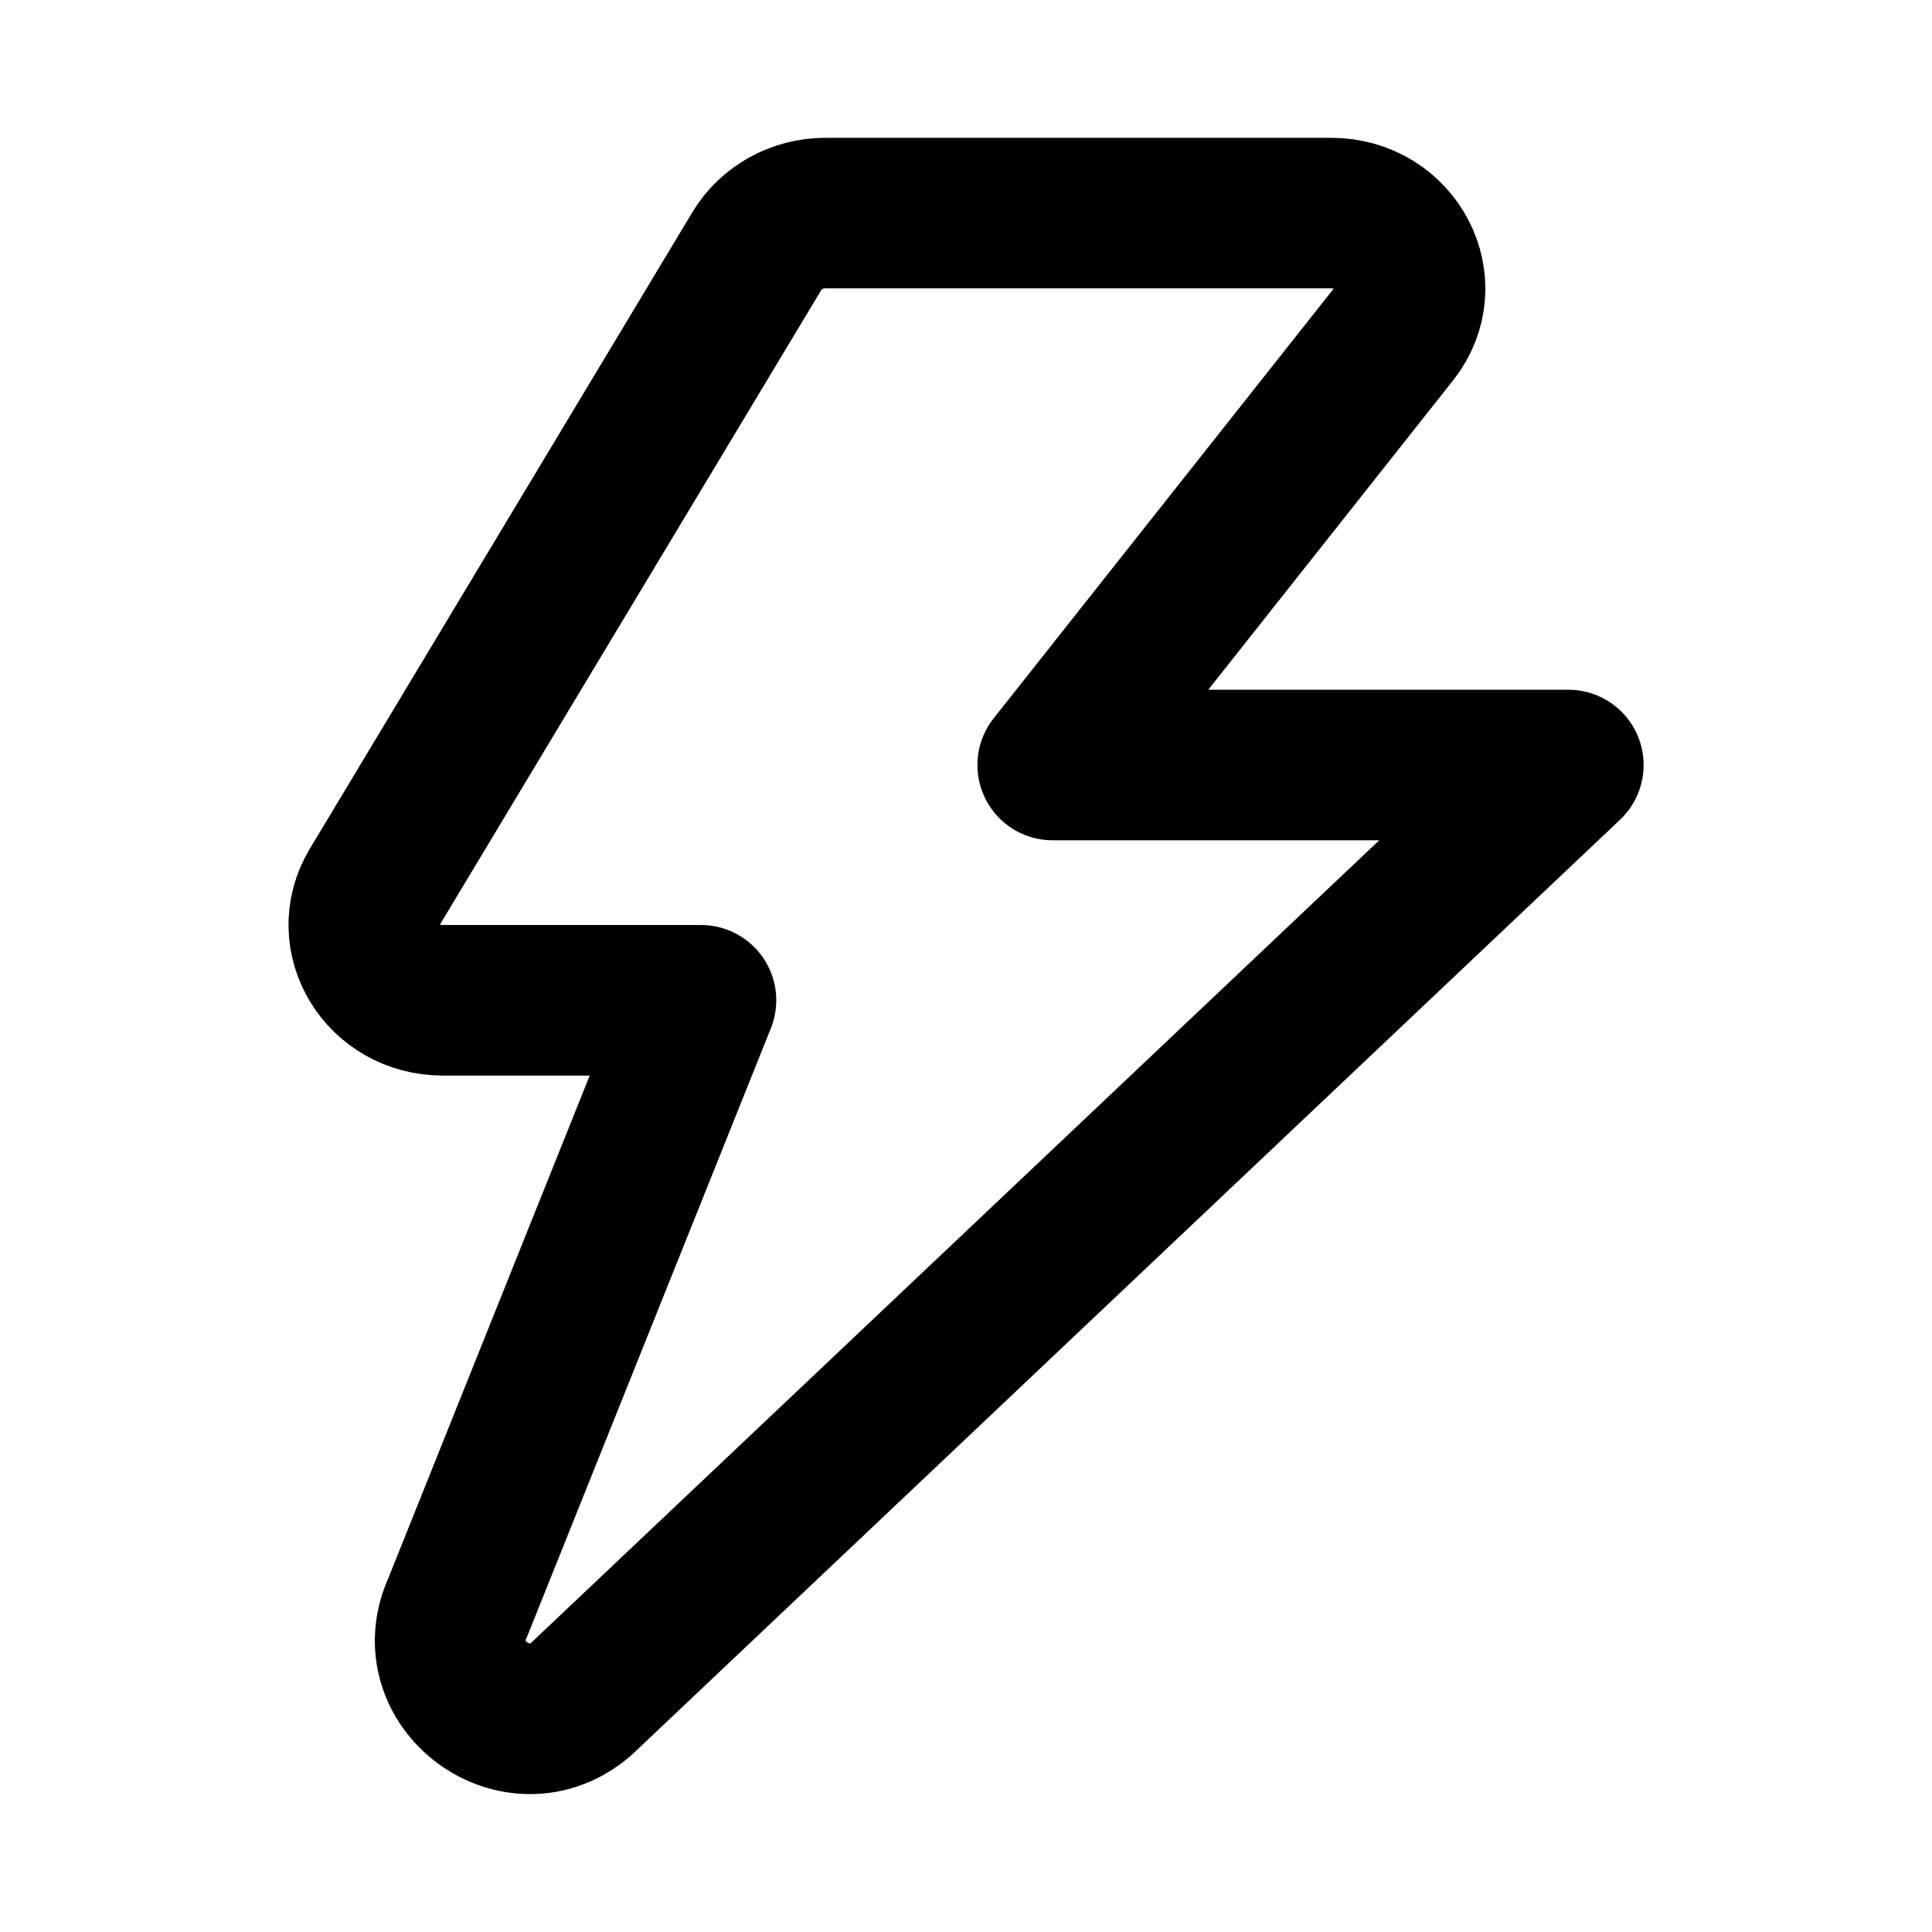
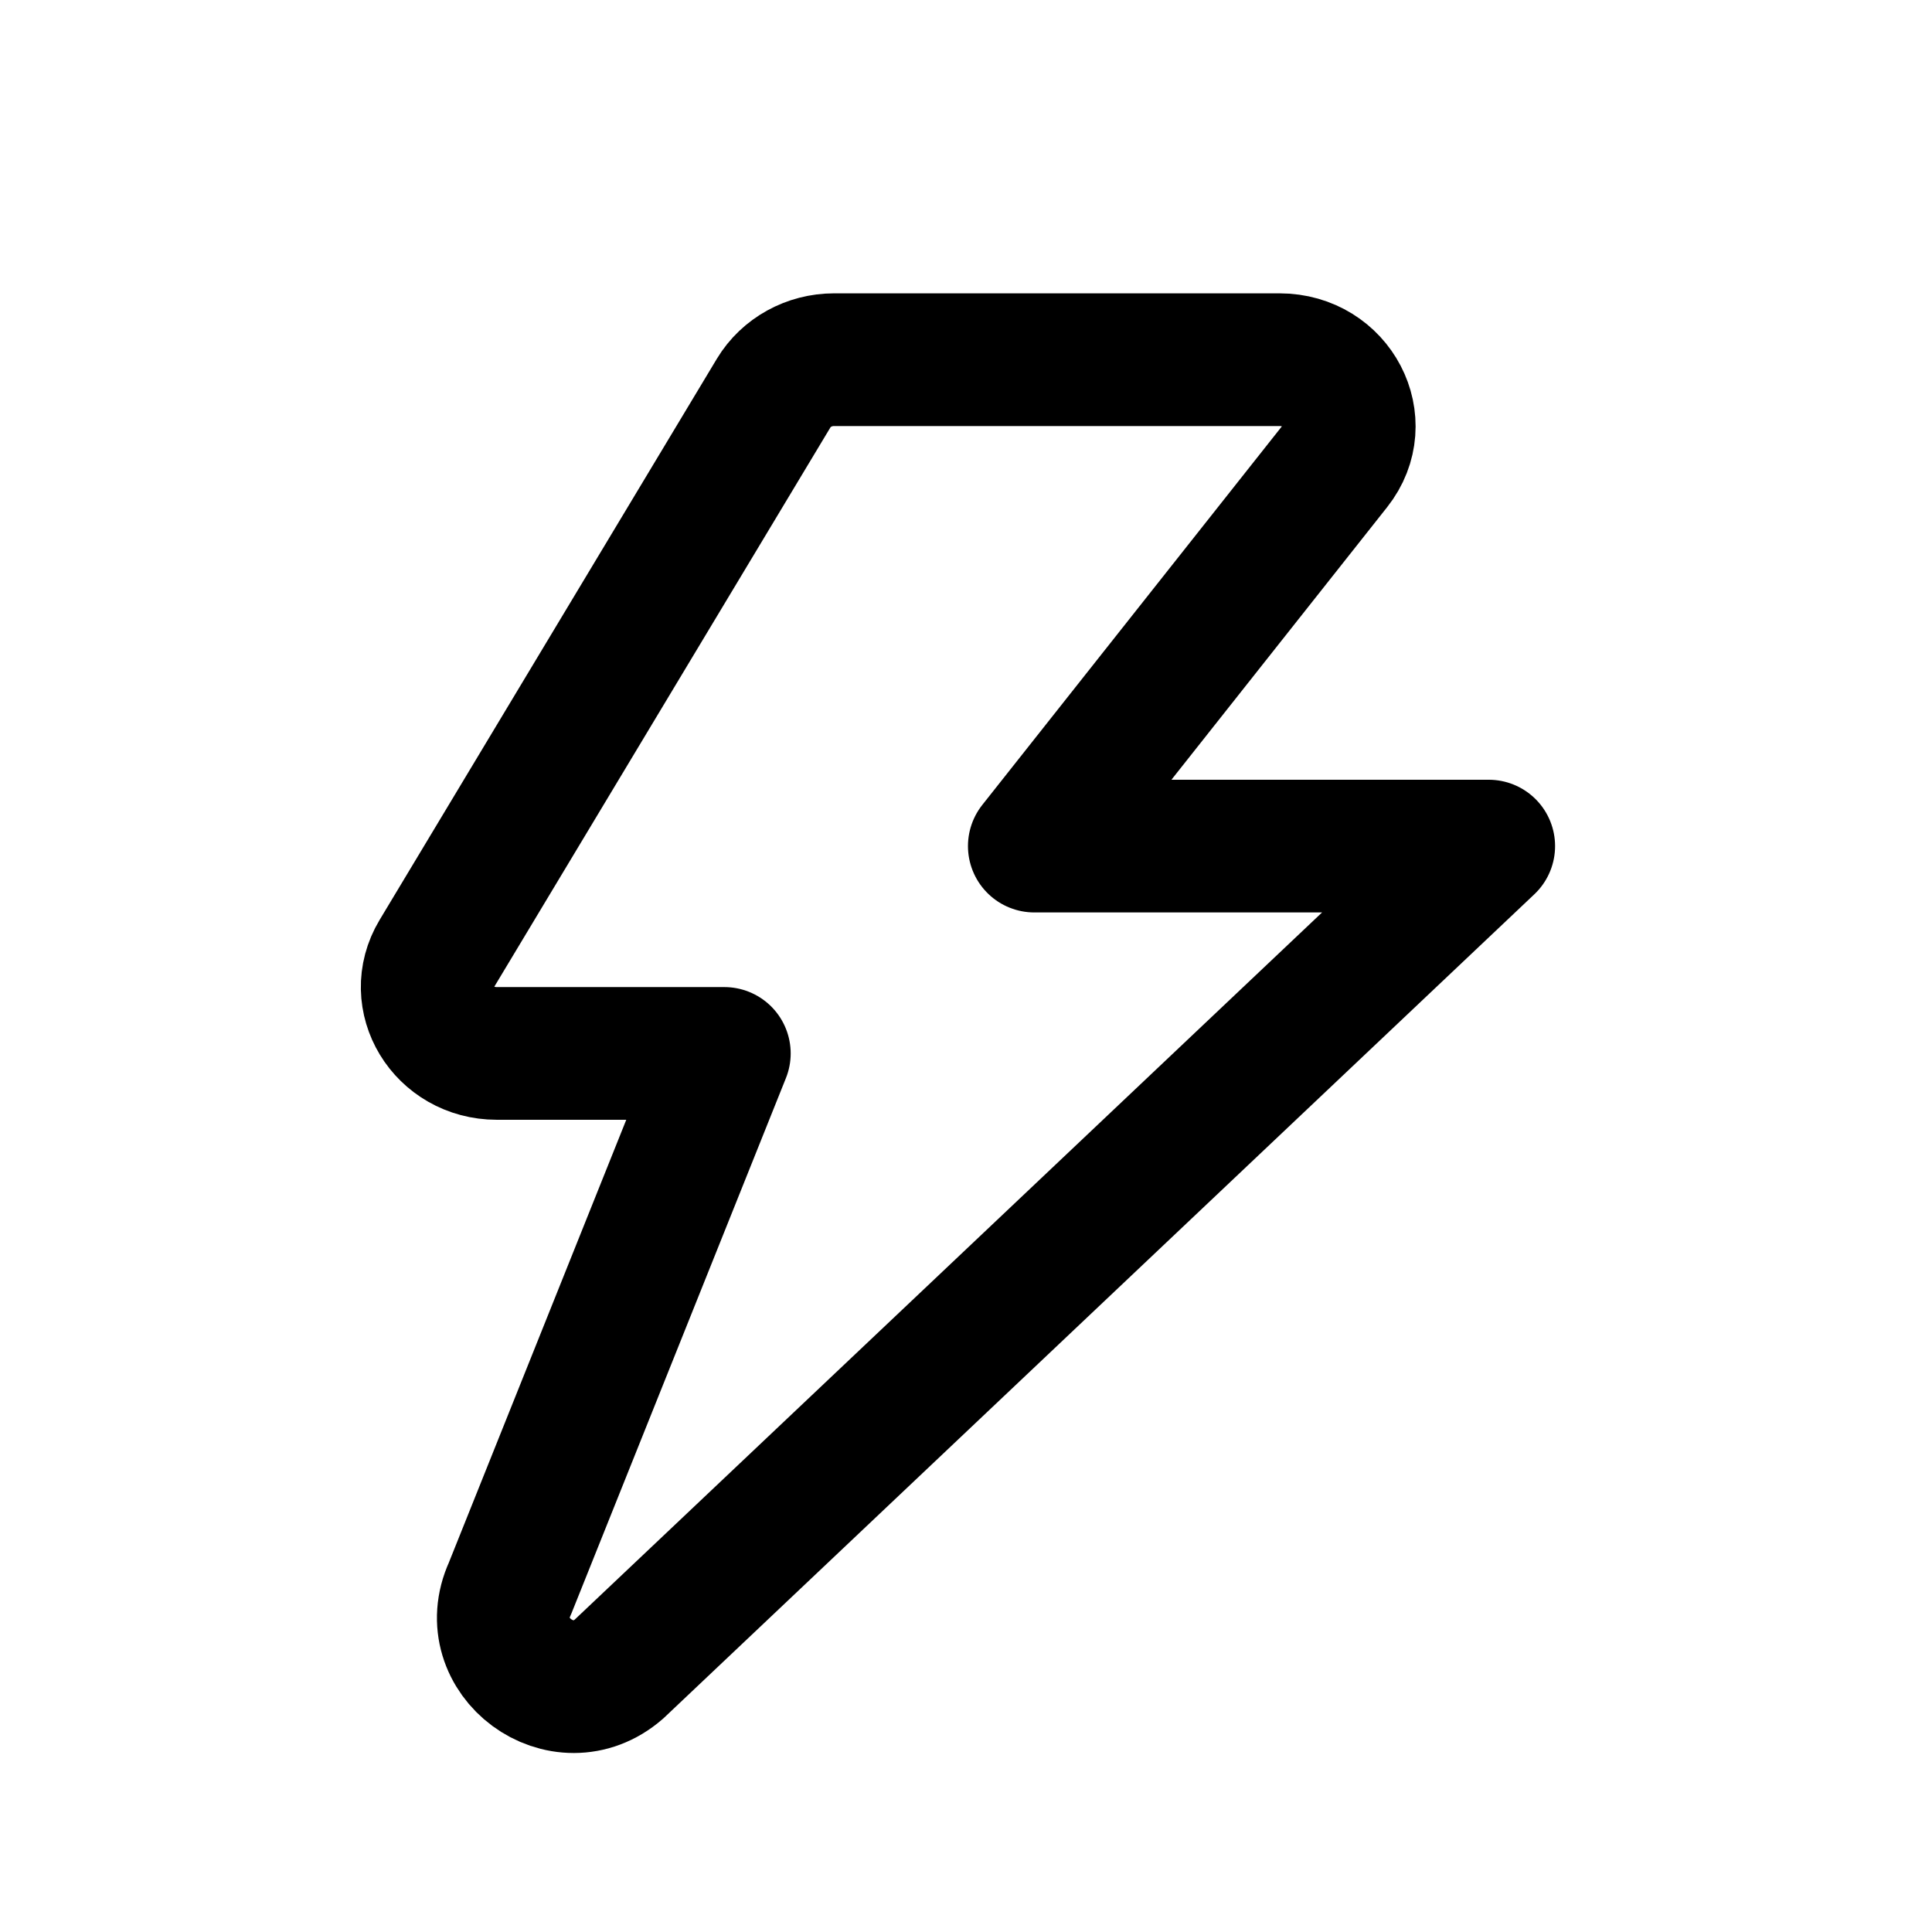
<svg xmlns="http://www.w3.org/2000/svg" viewBox="0 0 24 24" version="1.1" id="svg2075">
  <defs id="defs2079" />
-   <g id="icon" fill="none" stroke="currentColor" stroke-width="2" stroke-linecap="round" stroke-linejoin="round" transform="matrix(0.9352308,0,0,0.9352308,0.7778343,0.7766336)">
+   <g id="icon" fill="none" stroke="currentColor" stroke-width="2" stroke-linecap="round" stroke-linejoin="round" transform="matrix(0.8241979,0,0,0.8241979,2.00957,2.81987)">
    <path d="M 17.684,3.603 C 18.206,2.944 17.713,2 16.848,2 H 10.132 C 9.757,2 9.41,2.192 9.223,2.502 L 4.141,10.958 c -0.401,0.667 0.103,1.498 0.909,1.498 h 3.429 L 5.248,20.52 C 4.781,21.541 6.043,22.473 6.891,21.735 L 20,9.331 h -6.849 z" id="path2072" />
  </g>
</svg>
